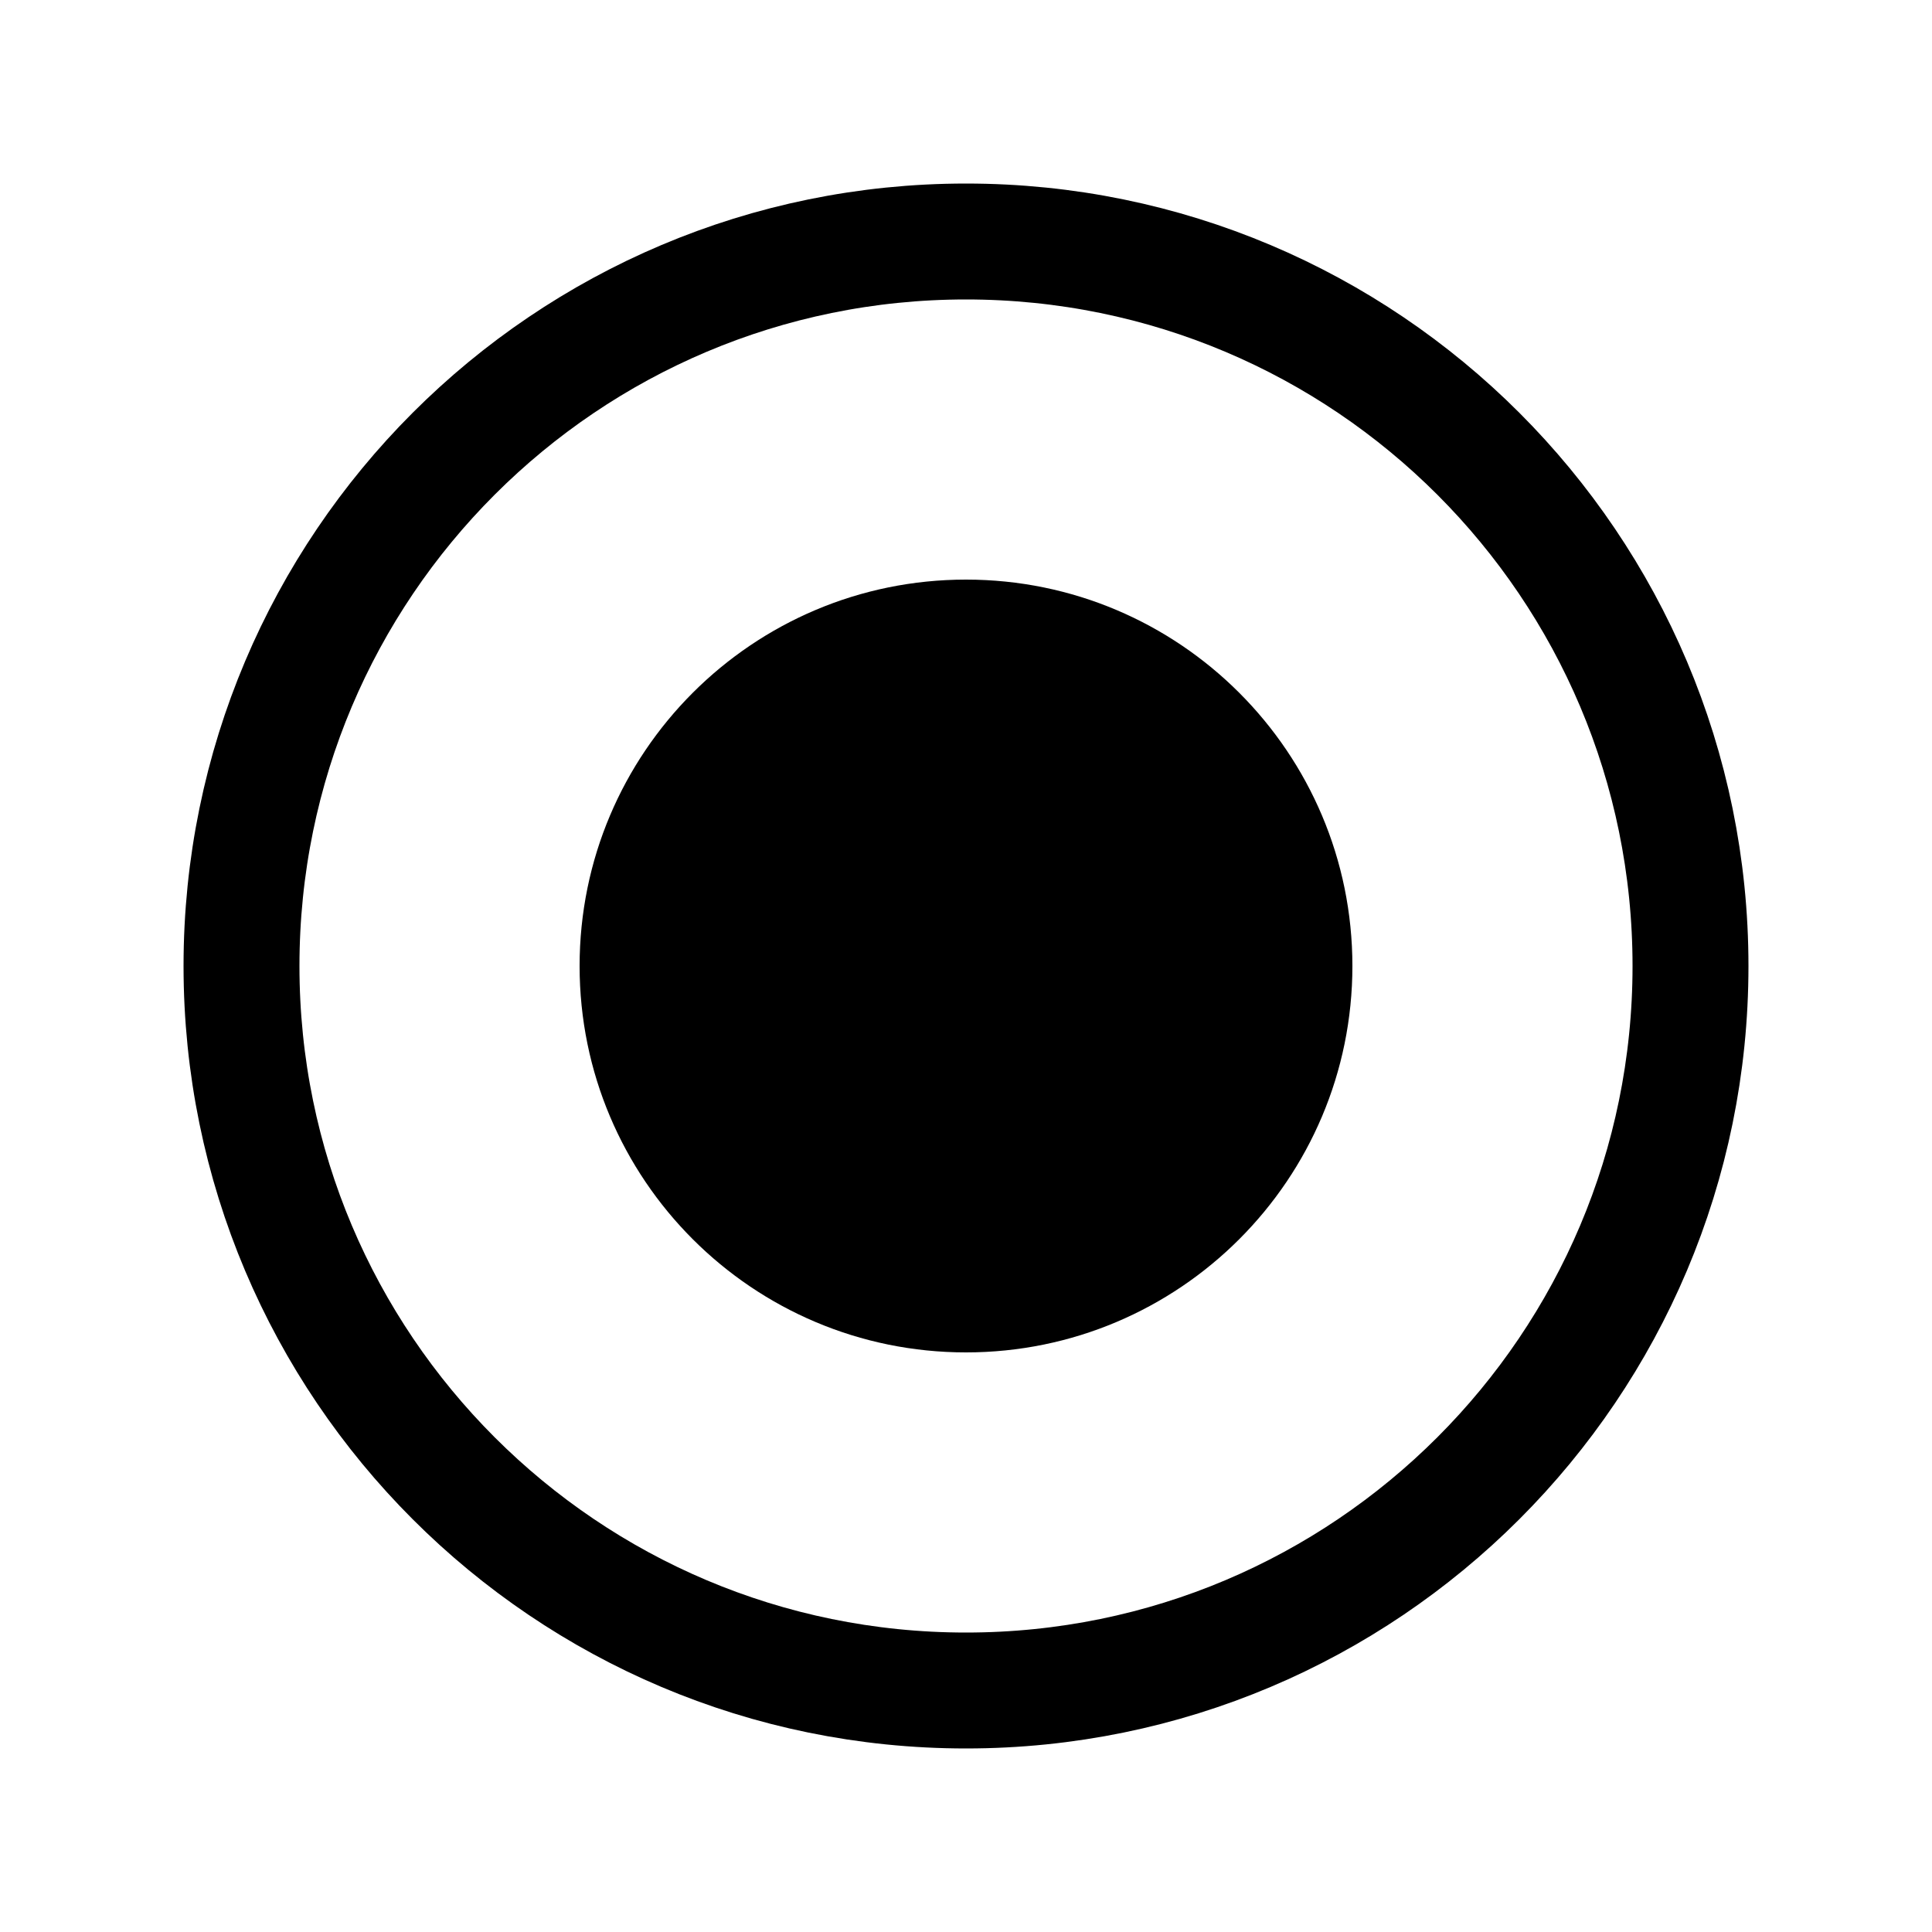
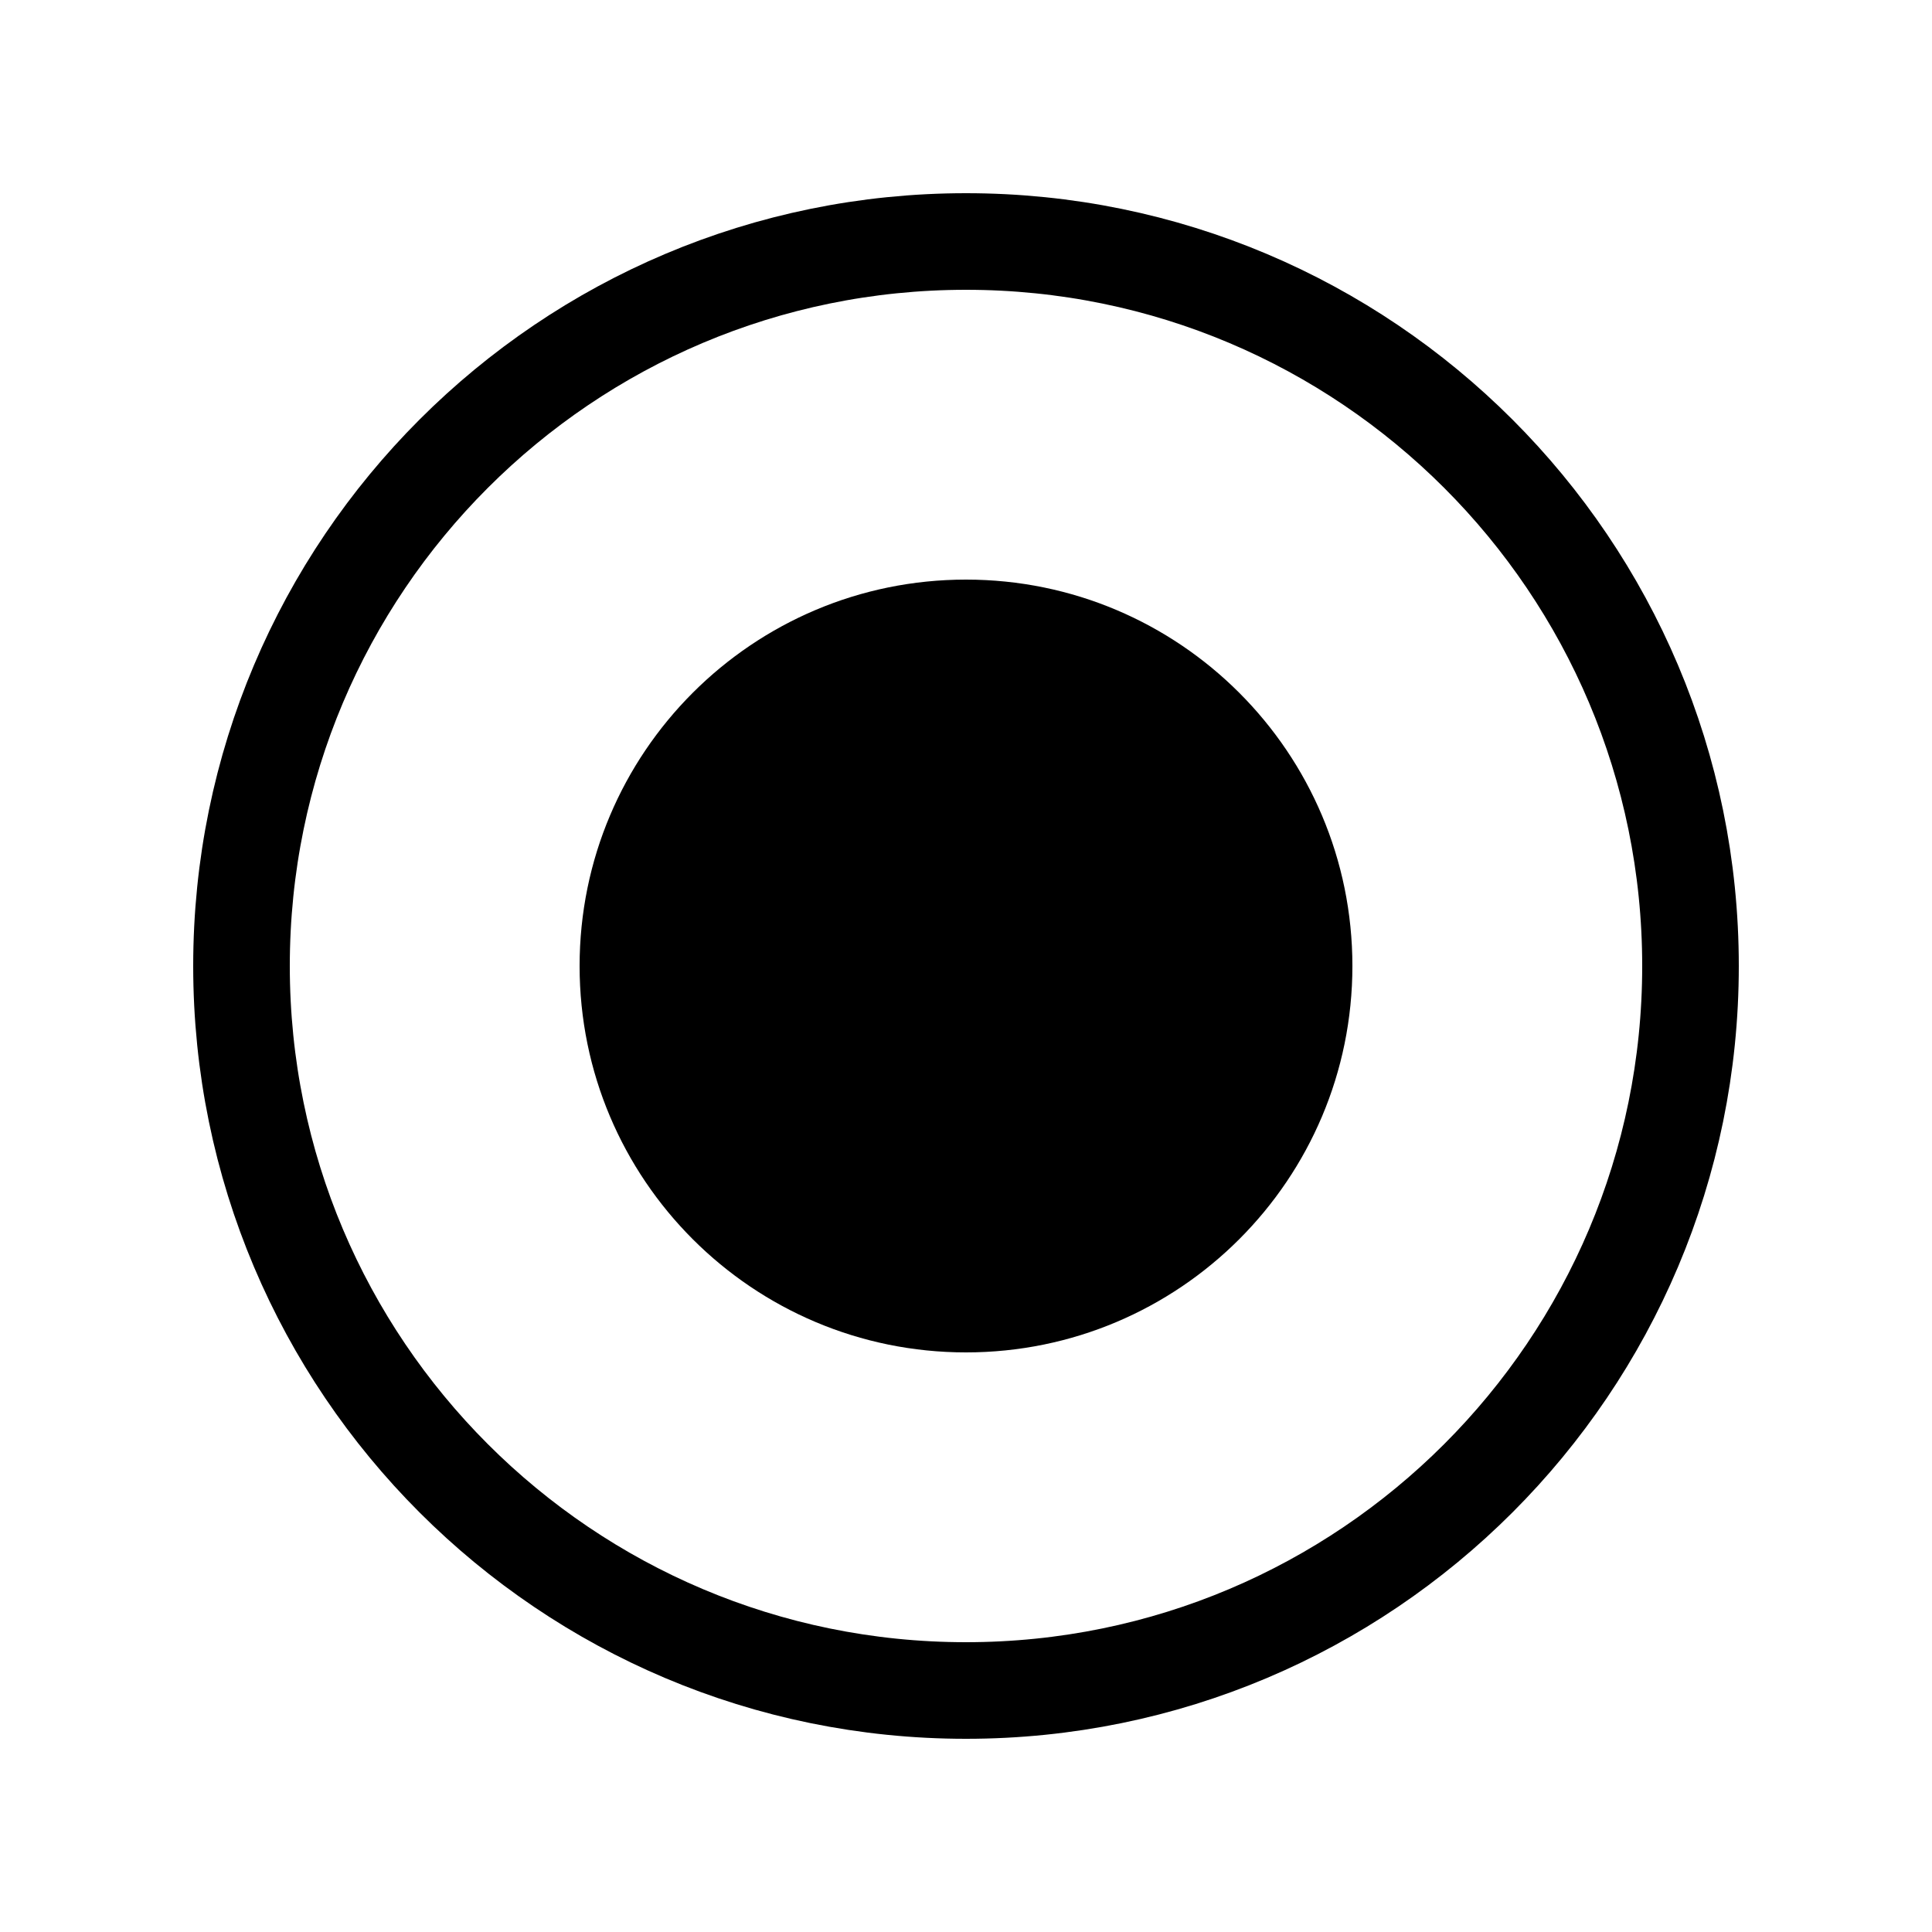
<svg xmlns="http://www.w3.org/2000/svg" width="20" height="20" viewBox="0 0 20 20">
  <g fill="none" fill-rule="evenodd">
-     <rect width="15" height="15" x="2.5" y="2.5" stroke="#000" stroke-width="1.2" rx="7.5" />
+     <rect width="15" height="15" x="2.5" y="2.5" stroke="#000" rx="7.5" />
    <rect width="8" height="8" x="6" y="6" fill="#000" rx="4" />
  </g>
</svg>
